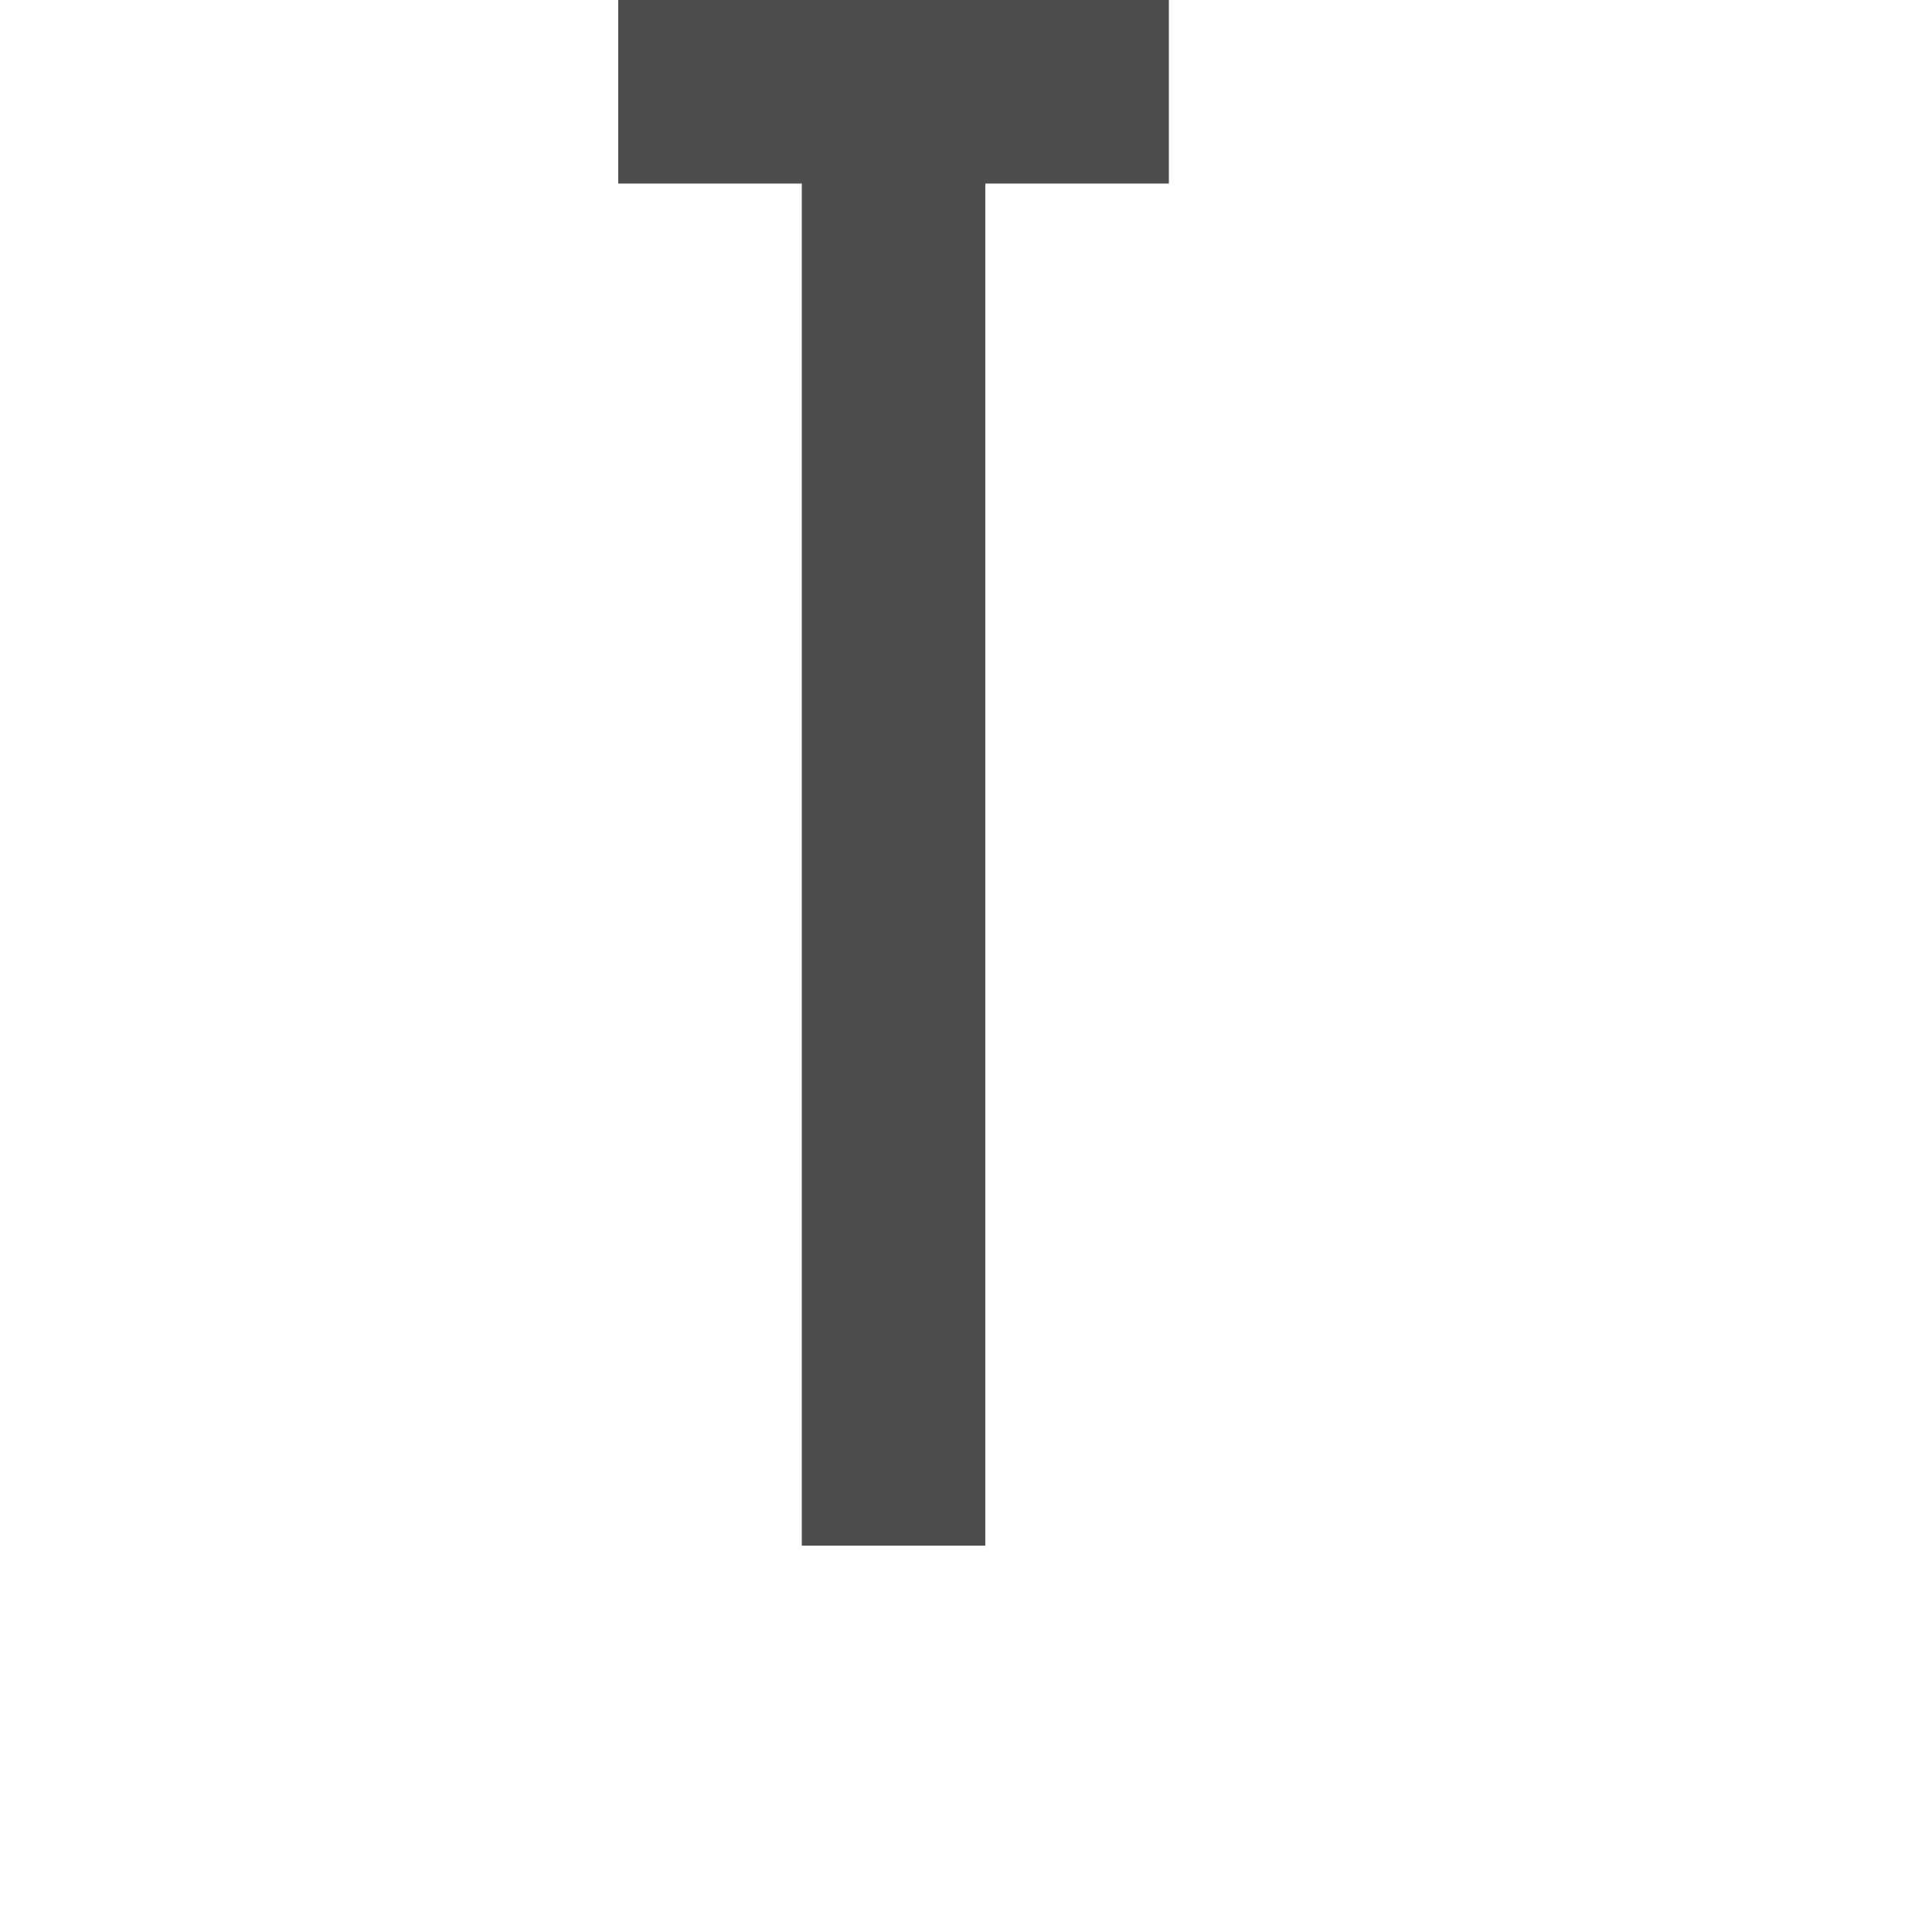
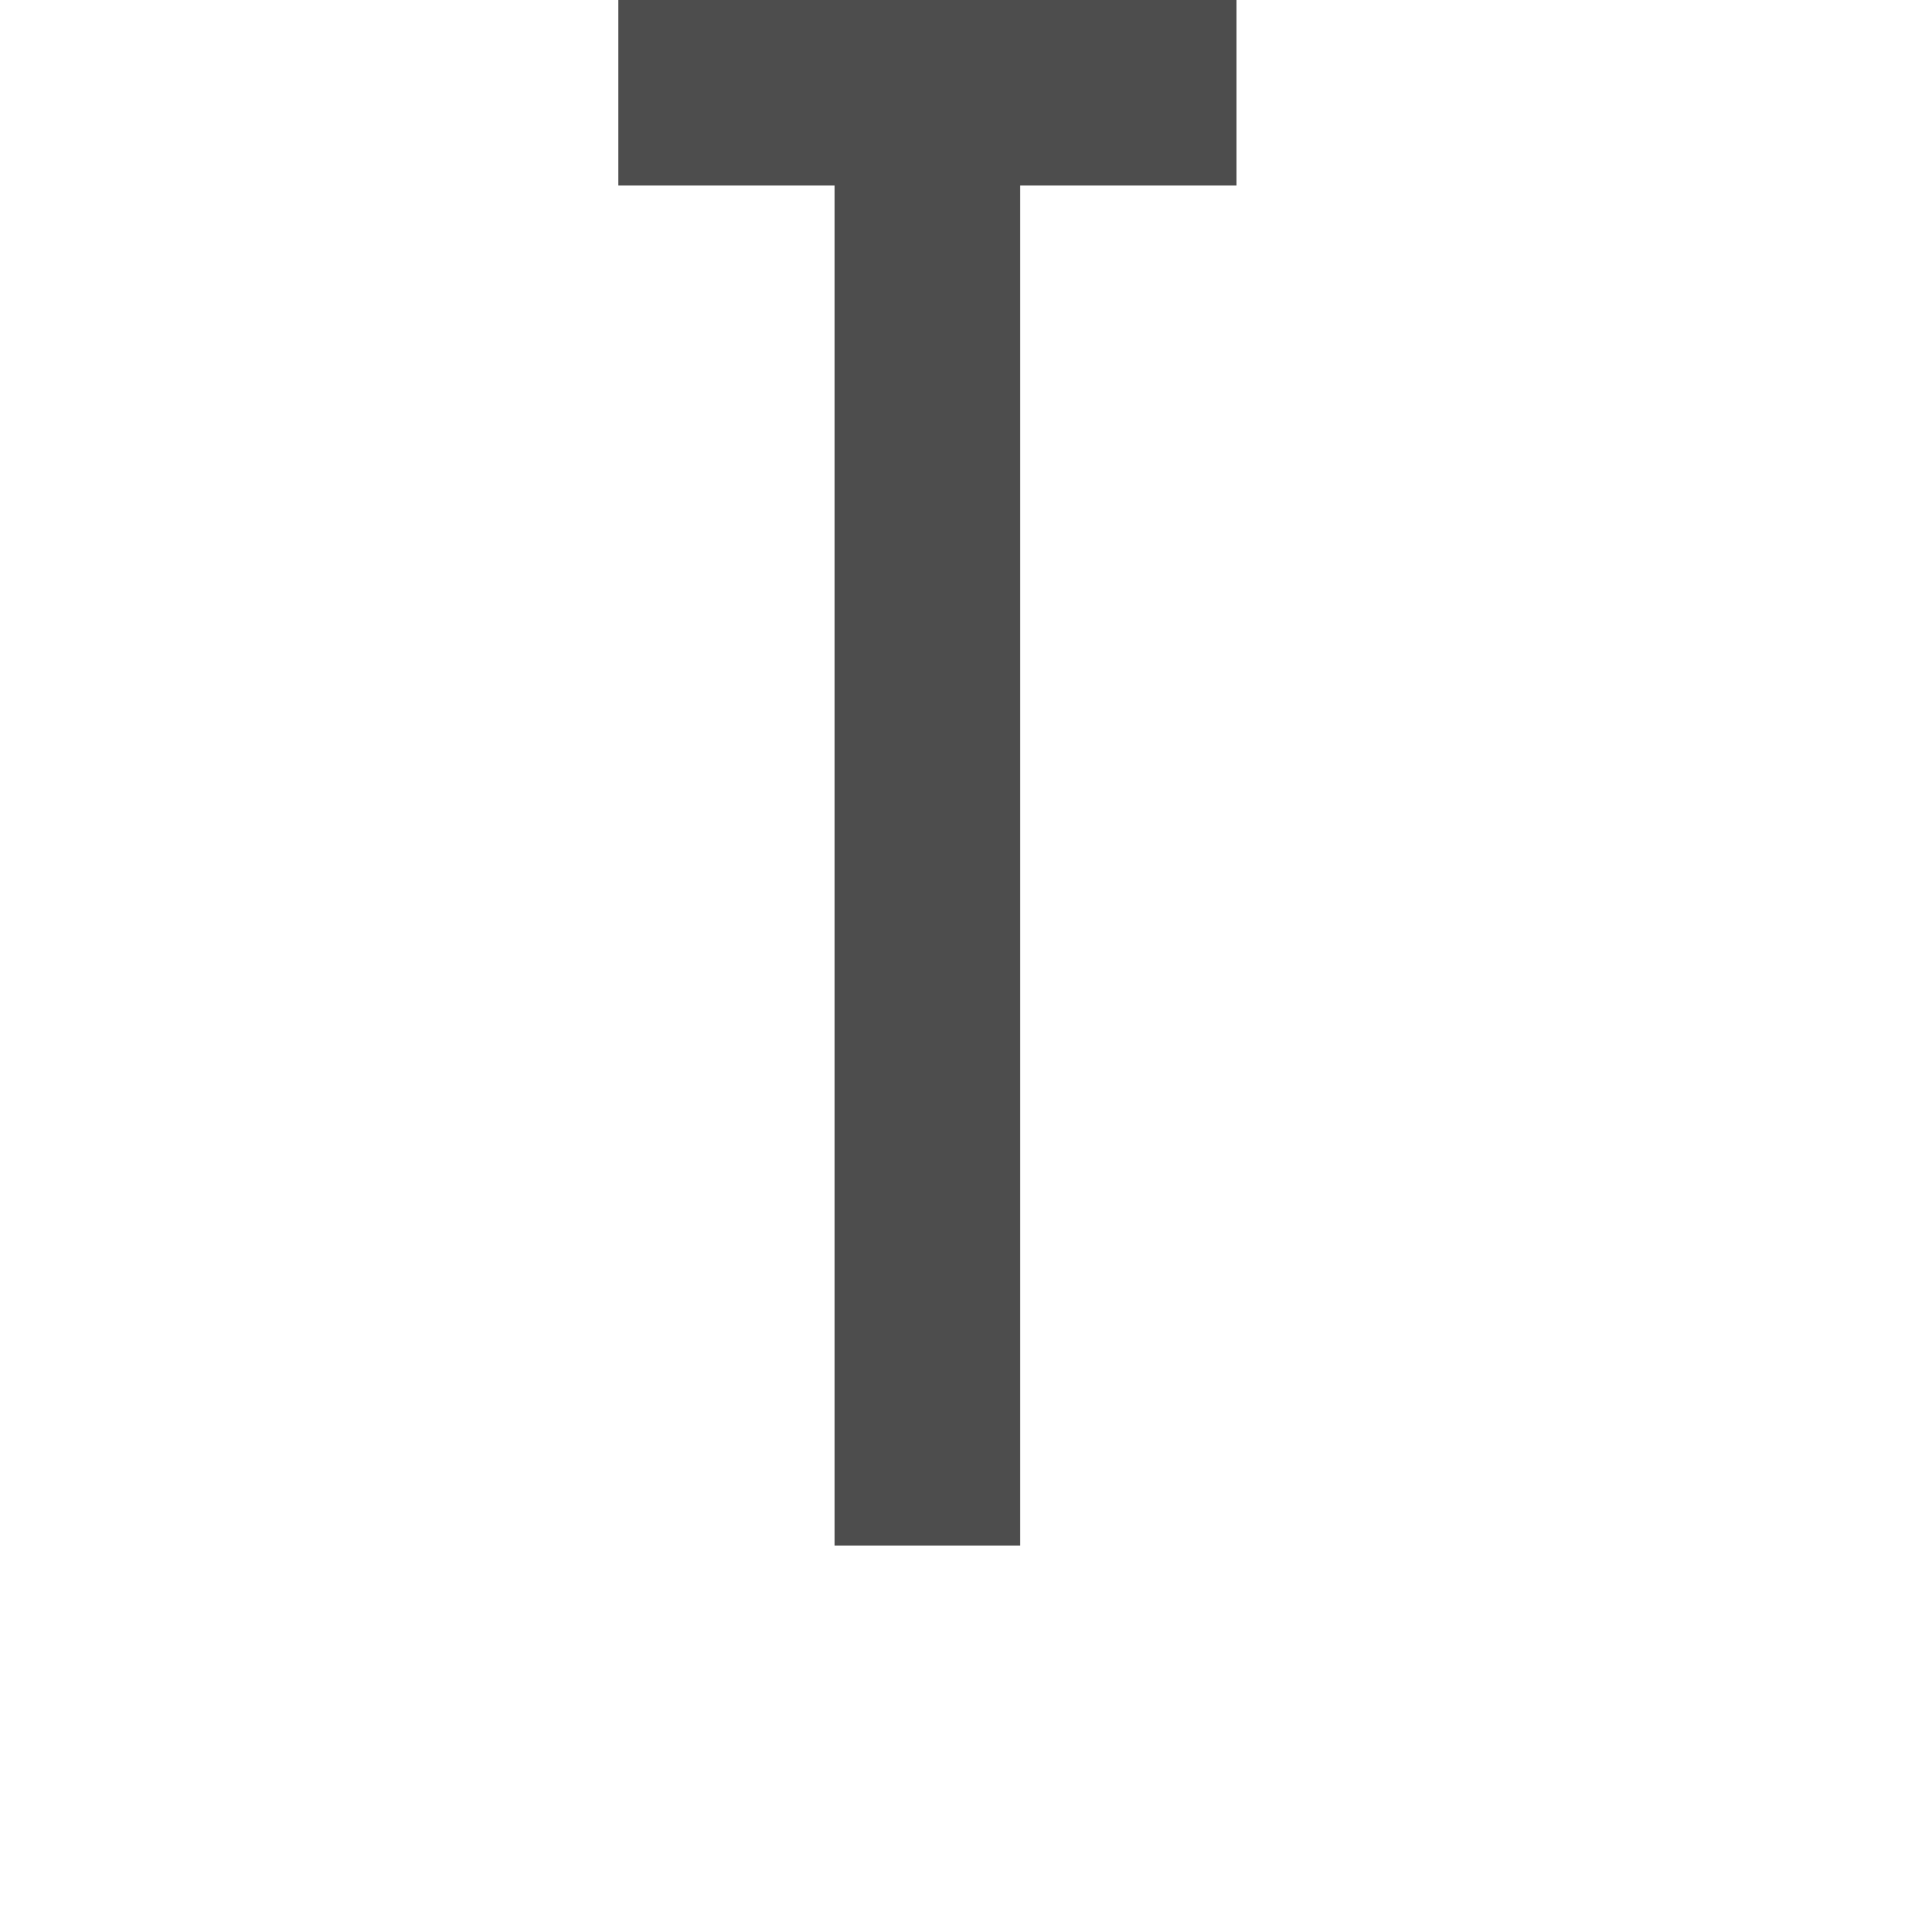
<svg xmlns="http://www.w3.org/2000/svg" width="1000" height="1000" id="svg3373" version="1.1">
  <defs id="defs3375" />
  <g id="layer1" transform="translate(0,-52.36218)">
-     <path style="fill:#4d4d4d;fill-opacity:1;stroke:none;display:inline" d="M 320 0 L 320 95 L 415 95 L 415 800.031 L 510 800.031 L 510 95 L 605 95 L 605 0 L 320 0 z " transform="translate(0,52.36218)" id="path69711" />
+     <path style="fill:#4d4d4d;fill-opacity:1;stroke:none;display:inline" d="M 320 0 L 320 96 L 432 96 L 432 800 L 528 800 L 528 96 L 640 96 L 640 0 L 320 0 z " transform="translate(0,52.36218)" id="path69727" />
  </g>
</svg>
